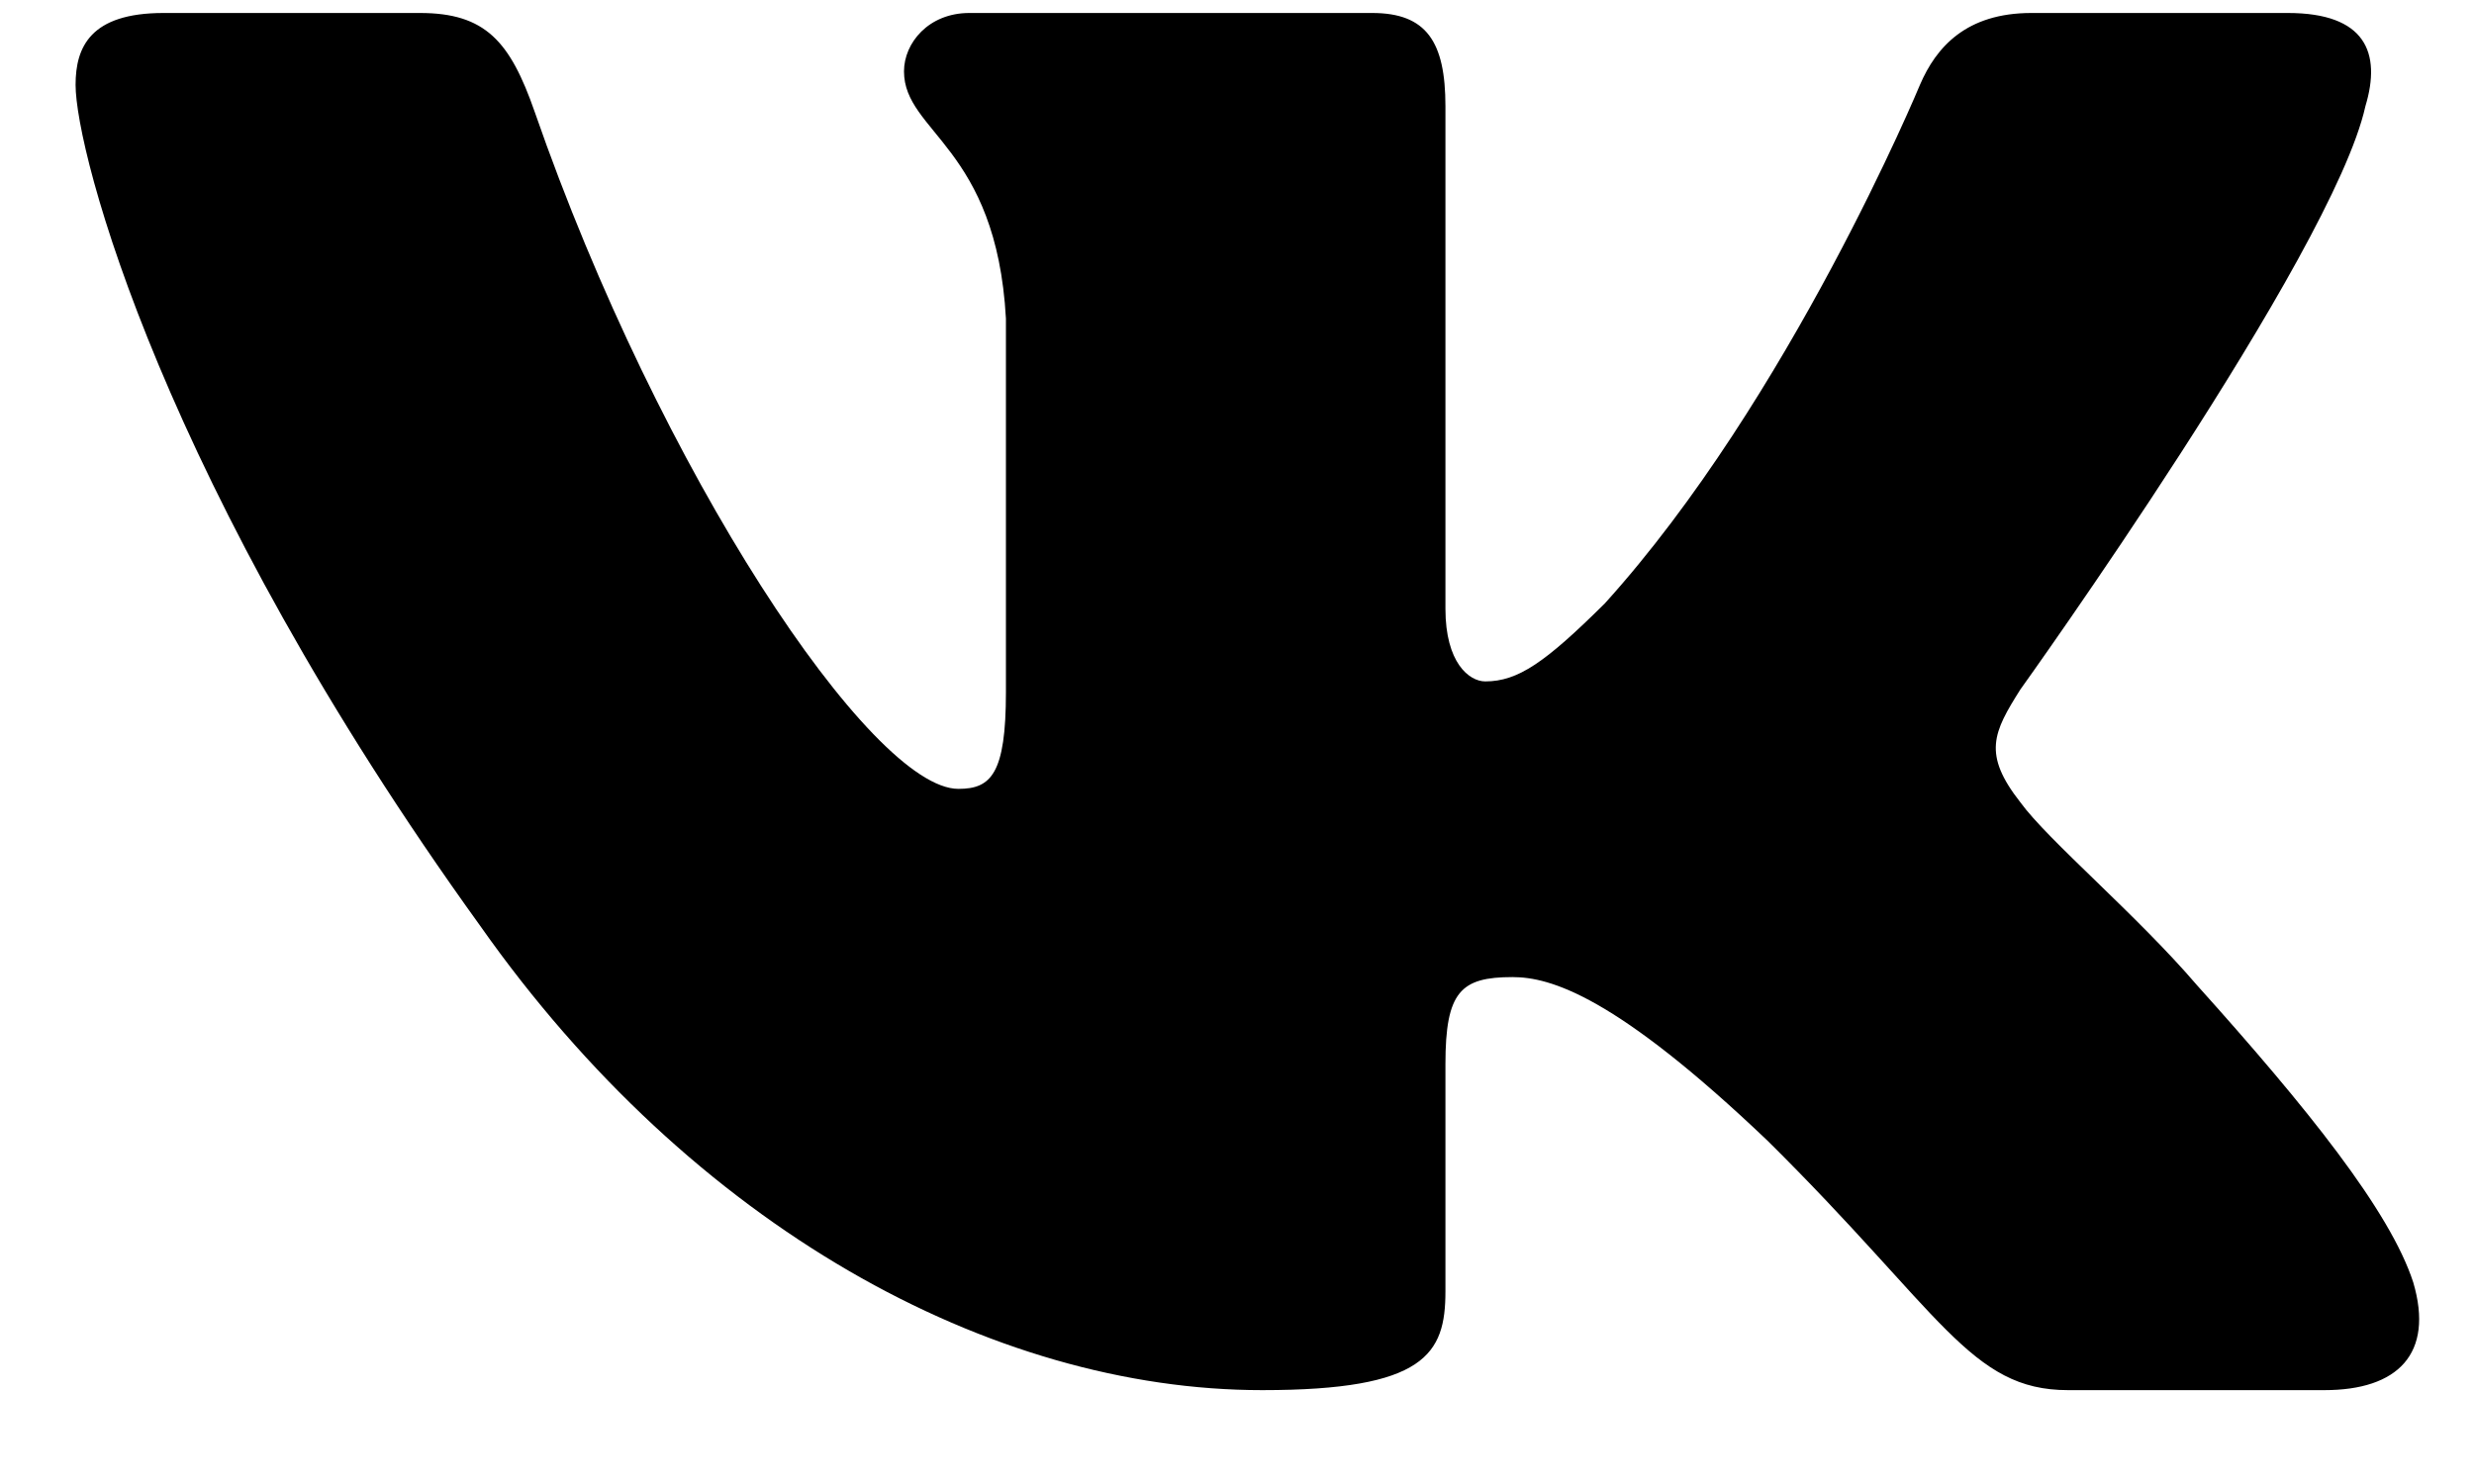
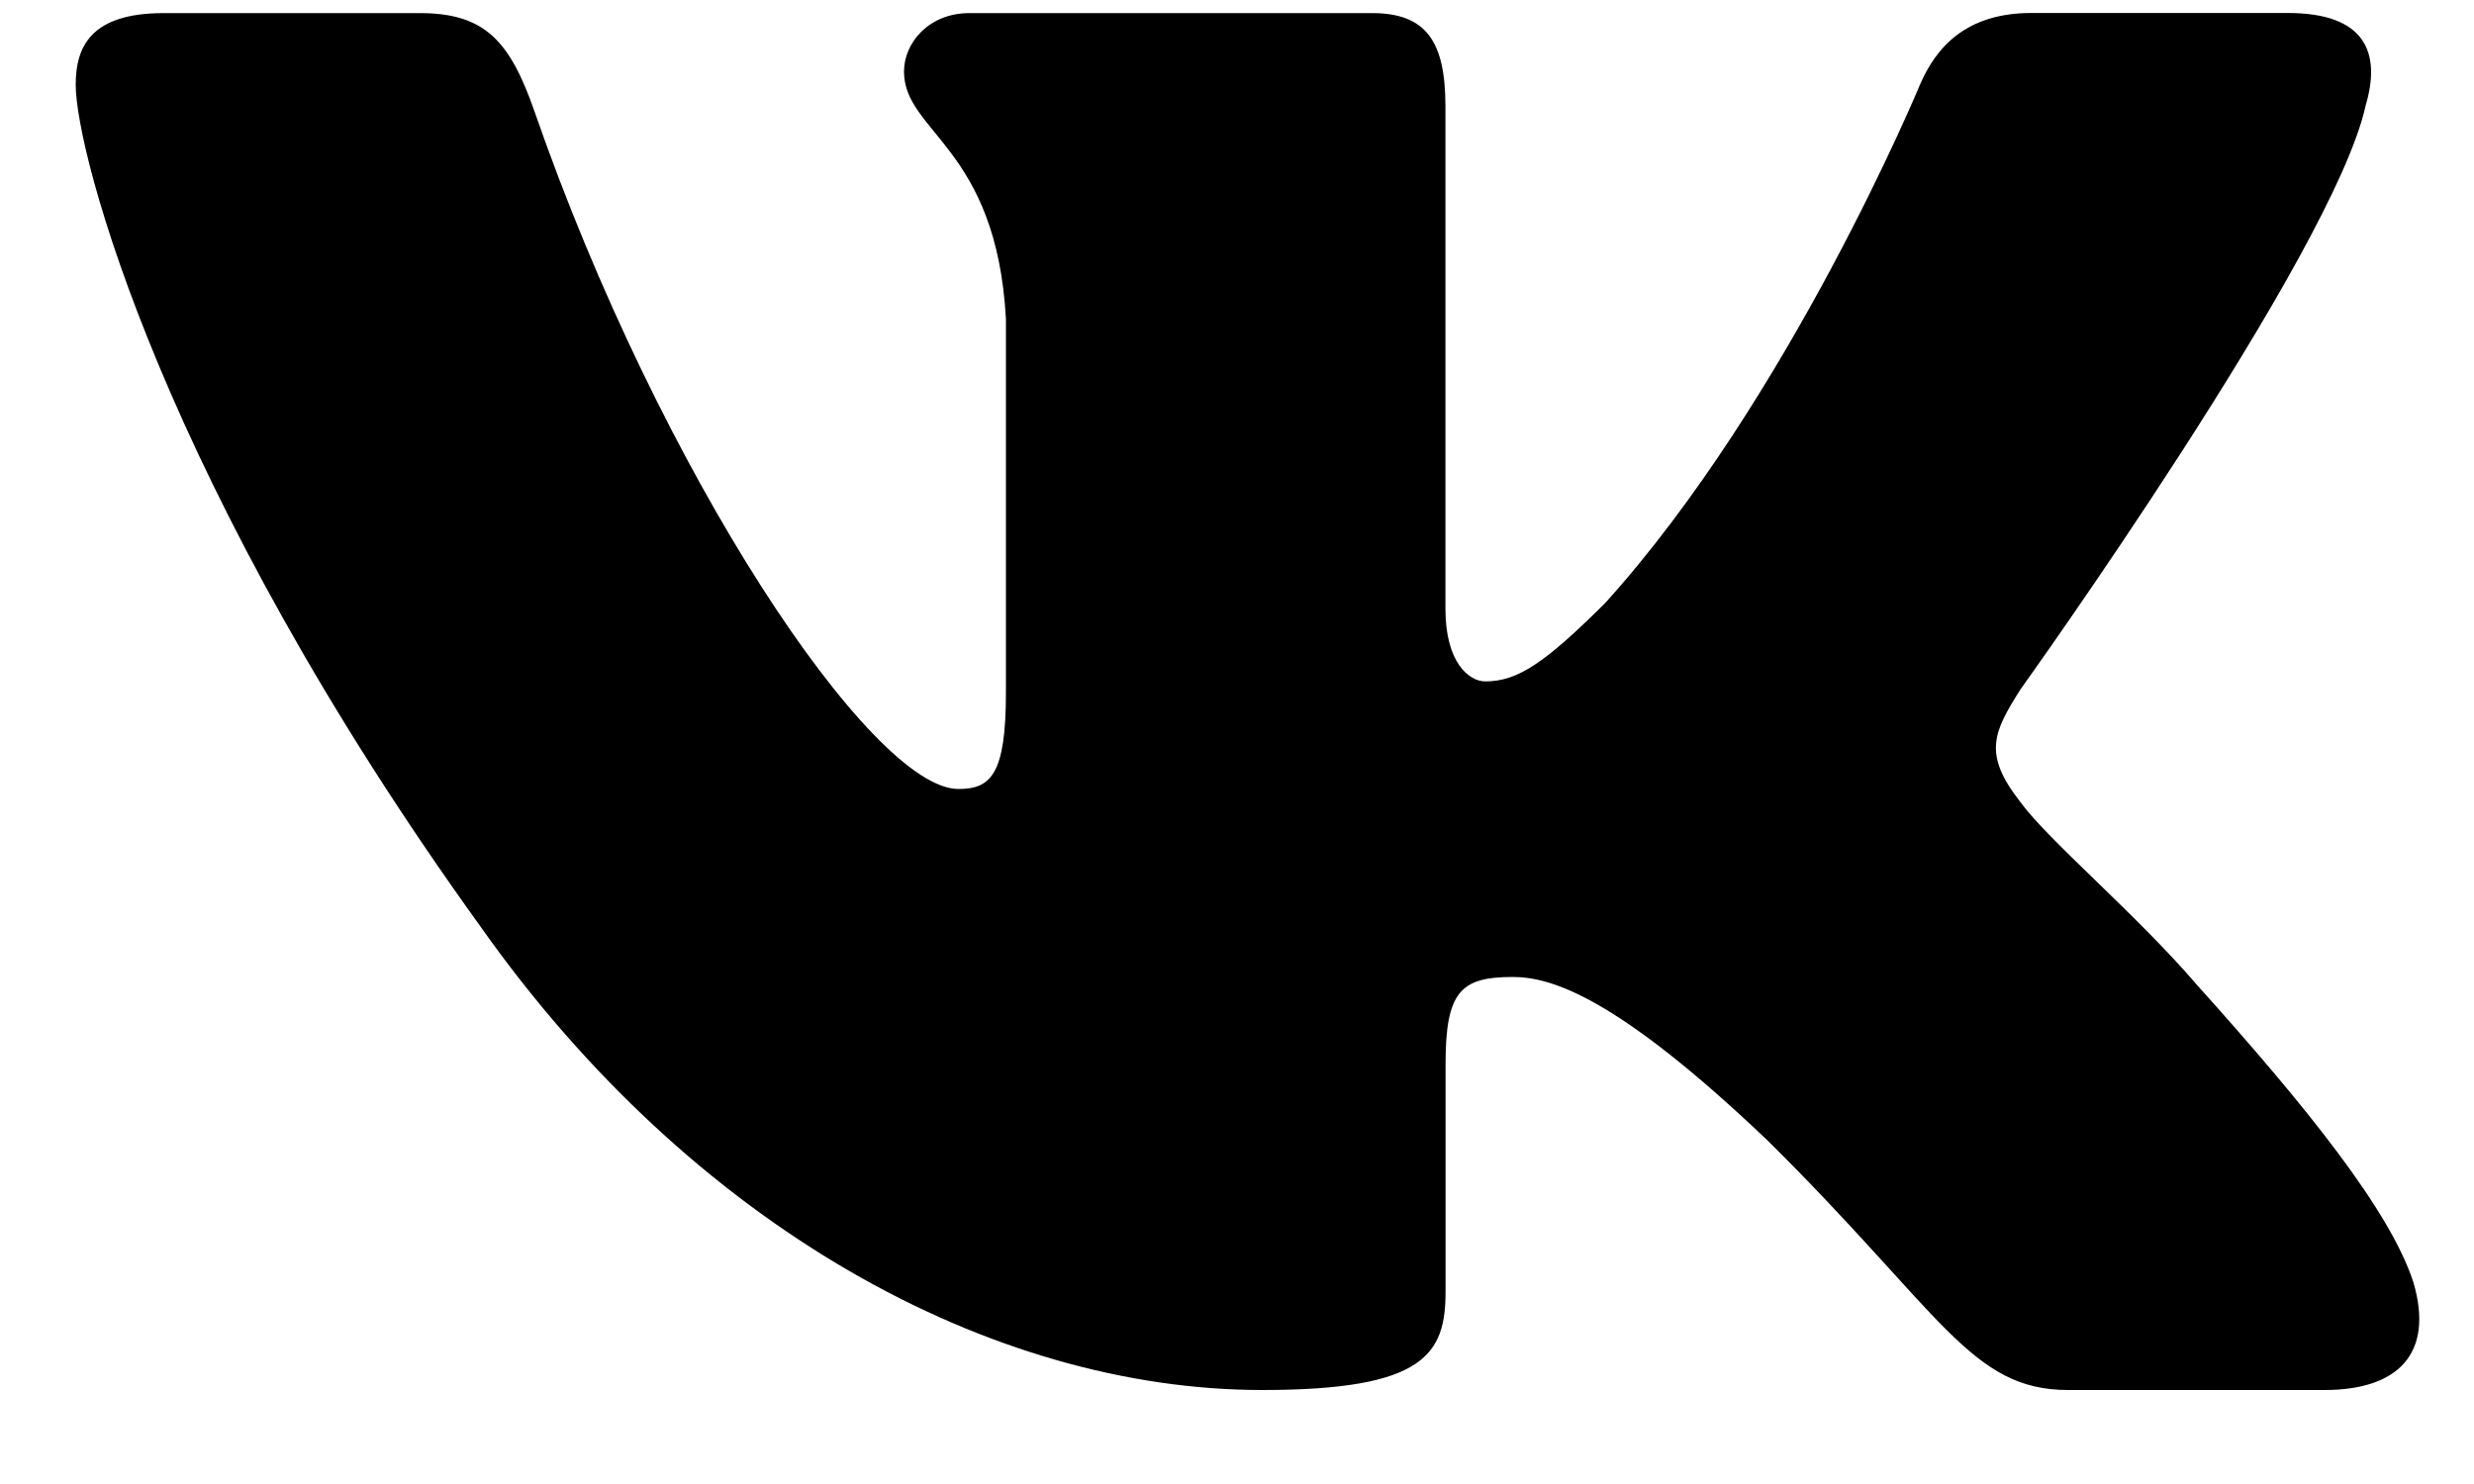
- <svg xmlns="http://www.w3.org/2000/svg" width="20" height="12" viewBox="0 0 20 12" fill="none">
-   <path fill-rule="evenodd" clip-rule="evenodd" d="M19.122 0.859C19.253 0.425 19.122 0.105 18.495 0.105H16.422C15.895 0.105 15.652 0.381 15.521 0.686C15.521 0.686 14.467 3.228 12.973 4.88C12.491 5.358 12.271 5.51 12.007 5.51C11.876 5.51 11.685 5.358 11.685 4.923V0.859C11.685 0.338 11.532 0.105 11.093 0.105H7.836C7.506 0.105 7.308 0.348 7.308 0.577C7.308 1.071 8.055 1.185 8.132 2.576V5.597C8.132 6.259 8.011 6.379 7.748 6.379C7.045 6.379 5.336 3.825 4.322 0.903C4.124 0.335 3.924 0.105 3.395 0.105H1.322C0.73 0.105 0.611 0.381 0.611 0.686C0.611 1.229 1.314 3.924 3.883 7.488C5.596 9.921 8.009 11.241 10.204 11.241C11.522 11.241 11.685 10.948 11.685 10.443V8.604C11.685 8.017 11.81 7.901 12.227 7.901C12.534 7.901 13.061 8.053 14.291 9.226C15.696 10.617 15.928 11.241 16.718 11.241H18.791C19.383 11.241 19.679 10.948 19.509 10.37C19.322 9.793 18.651 8.957 17.76 7.966C17.277 7.401 16.553 6.792 16.333 6.488C16.026 6.097 16.113 5.923 16.333 5.575C16.333 5.575 18.858 2.055 19.122 0.859Z" fill="currentColor" />
+ <svg xmlns="http://www.w3.org/2000/svg" width="20" height="12" fill="none">
+   <path fill="currentColor" fill-rule="evenodd" d="M19.122.86c.131-.435 0-.755-.627-.755h-2.073c-.527 0-.77.276-.901.58 0 0-1.054 2.543-2.548 4.195-.482.478-.702.63-.966.63-.131 0-.322-.152-.322-.587V.86c0-.521-.153-.754-.592-.754H7.836c-.33 0-.528.243-.528.472 0 .494.747.608.824 2v3.02c0 .662-.12.782-.384.782-.703 0-2.412-2.554-3.426-5.476-.198-.568-.398-.798-.927-.798H1.322c-.592 0-.71.276-.71.58 0 .544.702 3.239 3.27 6.803C5.597 9.92 8.01 11.24 10.205 11.24c1.318 0 1.481-.293 1.481-.798v-1.84c0-.586.125-.702.542-.702.307 0 .834.152 2.064 1.325 1.405 1.391 1.637 2.015 2.427 2.015h2.073c.592 0 .888-.293.718-.871-.187-.577-.858-1.413-1.749-2.404-.483-.565-1.207-1.174-1.427-1.478-.307-.391-.22-.565 0-.913 0 0 2.525-3.52 2.789-4.716Z" clip-rule="evenodd" />
</svg>
